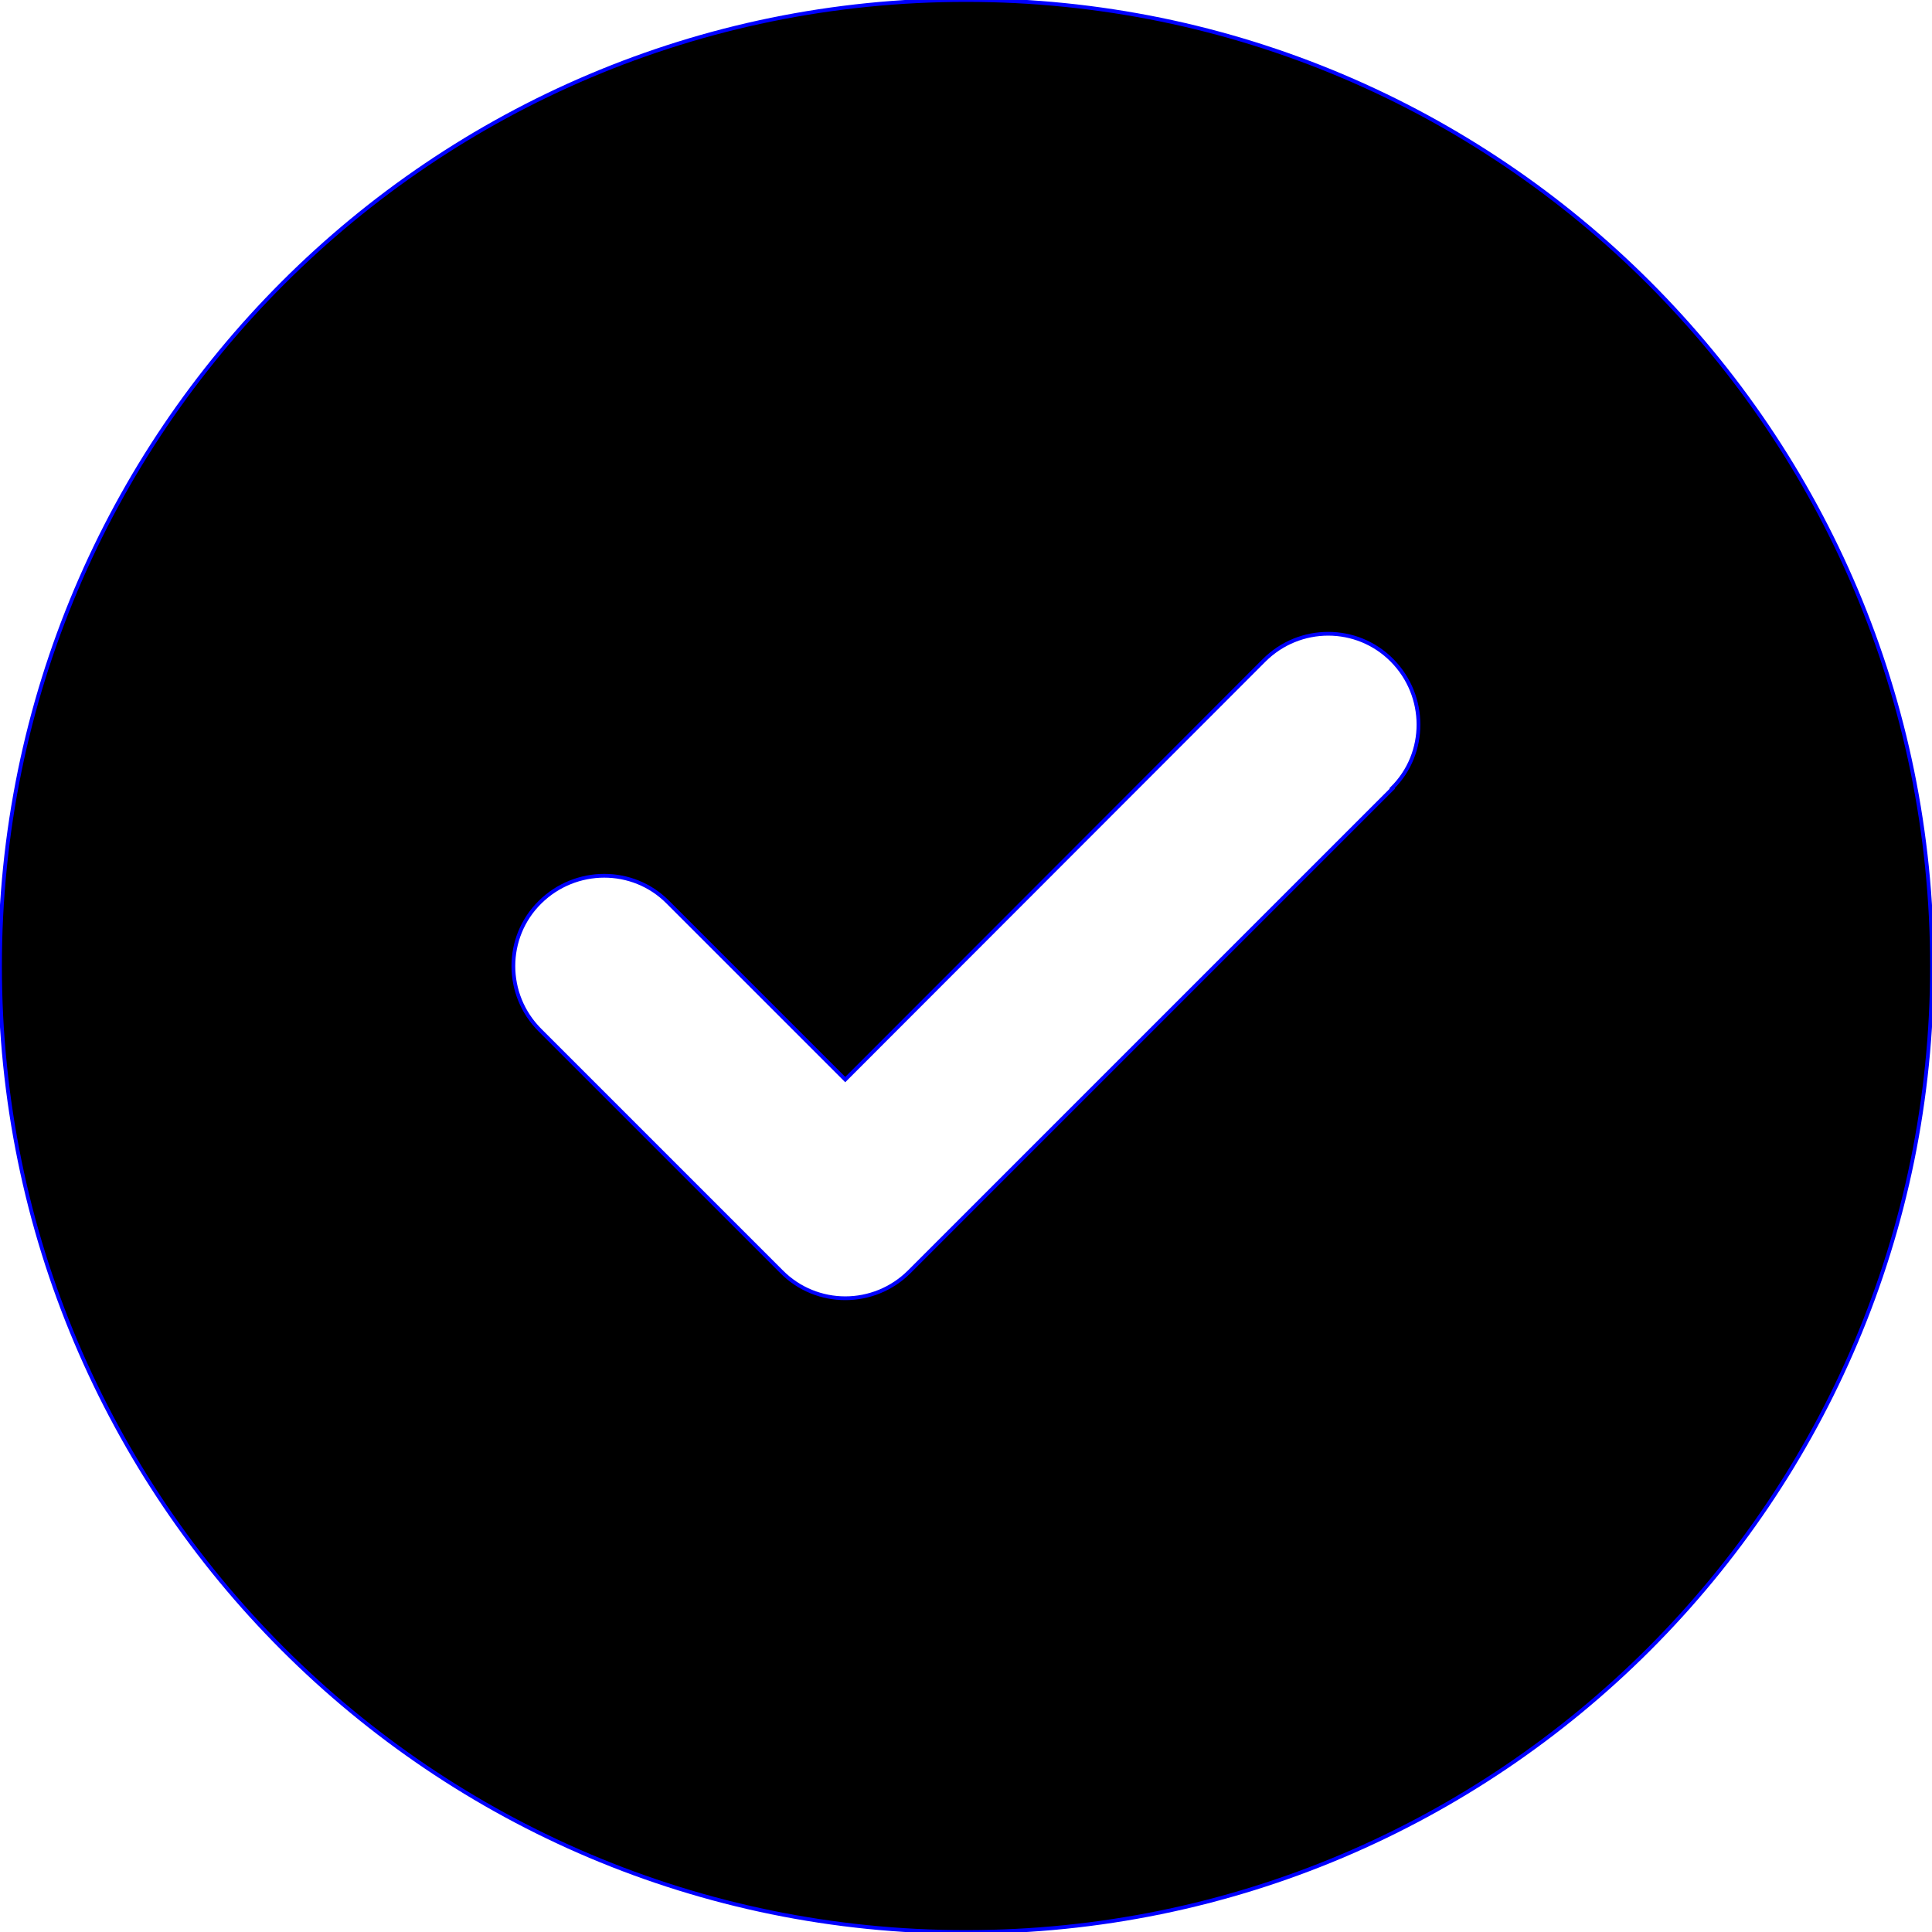
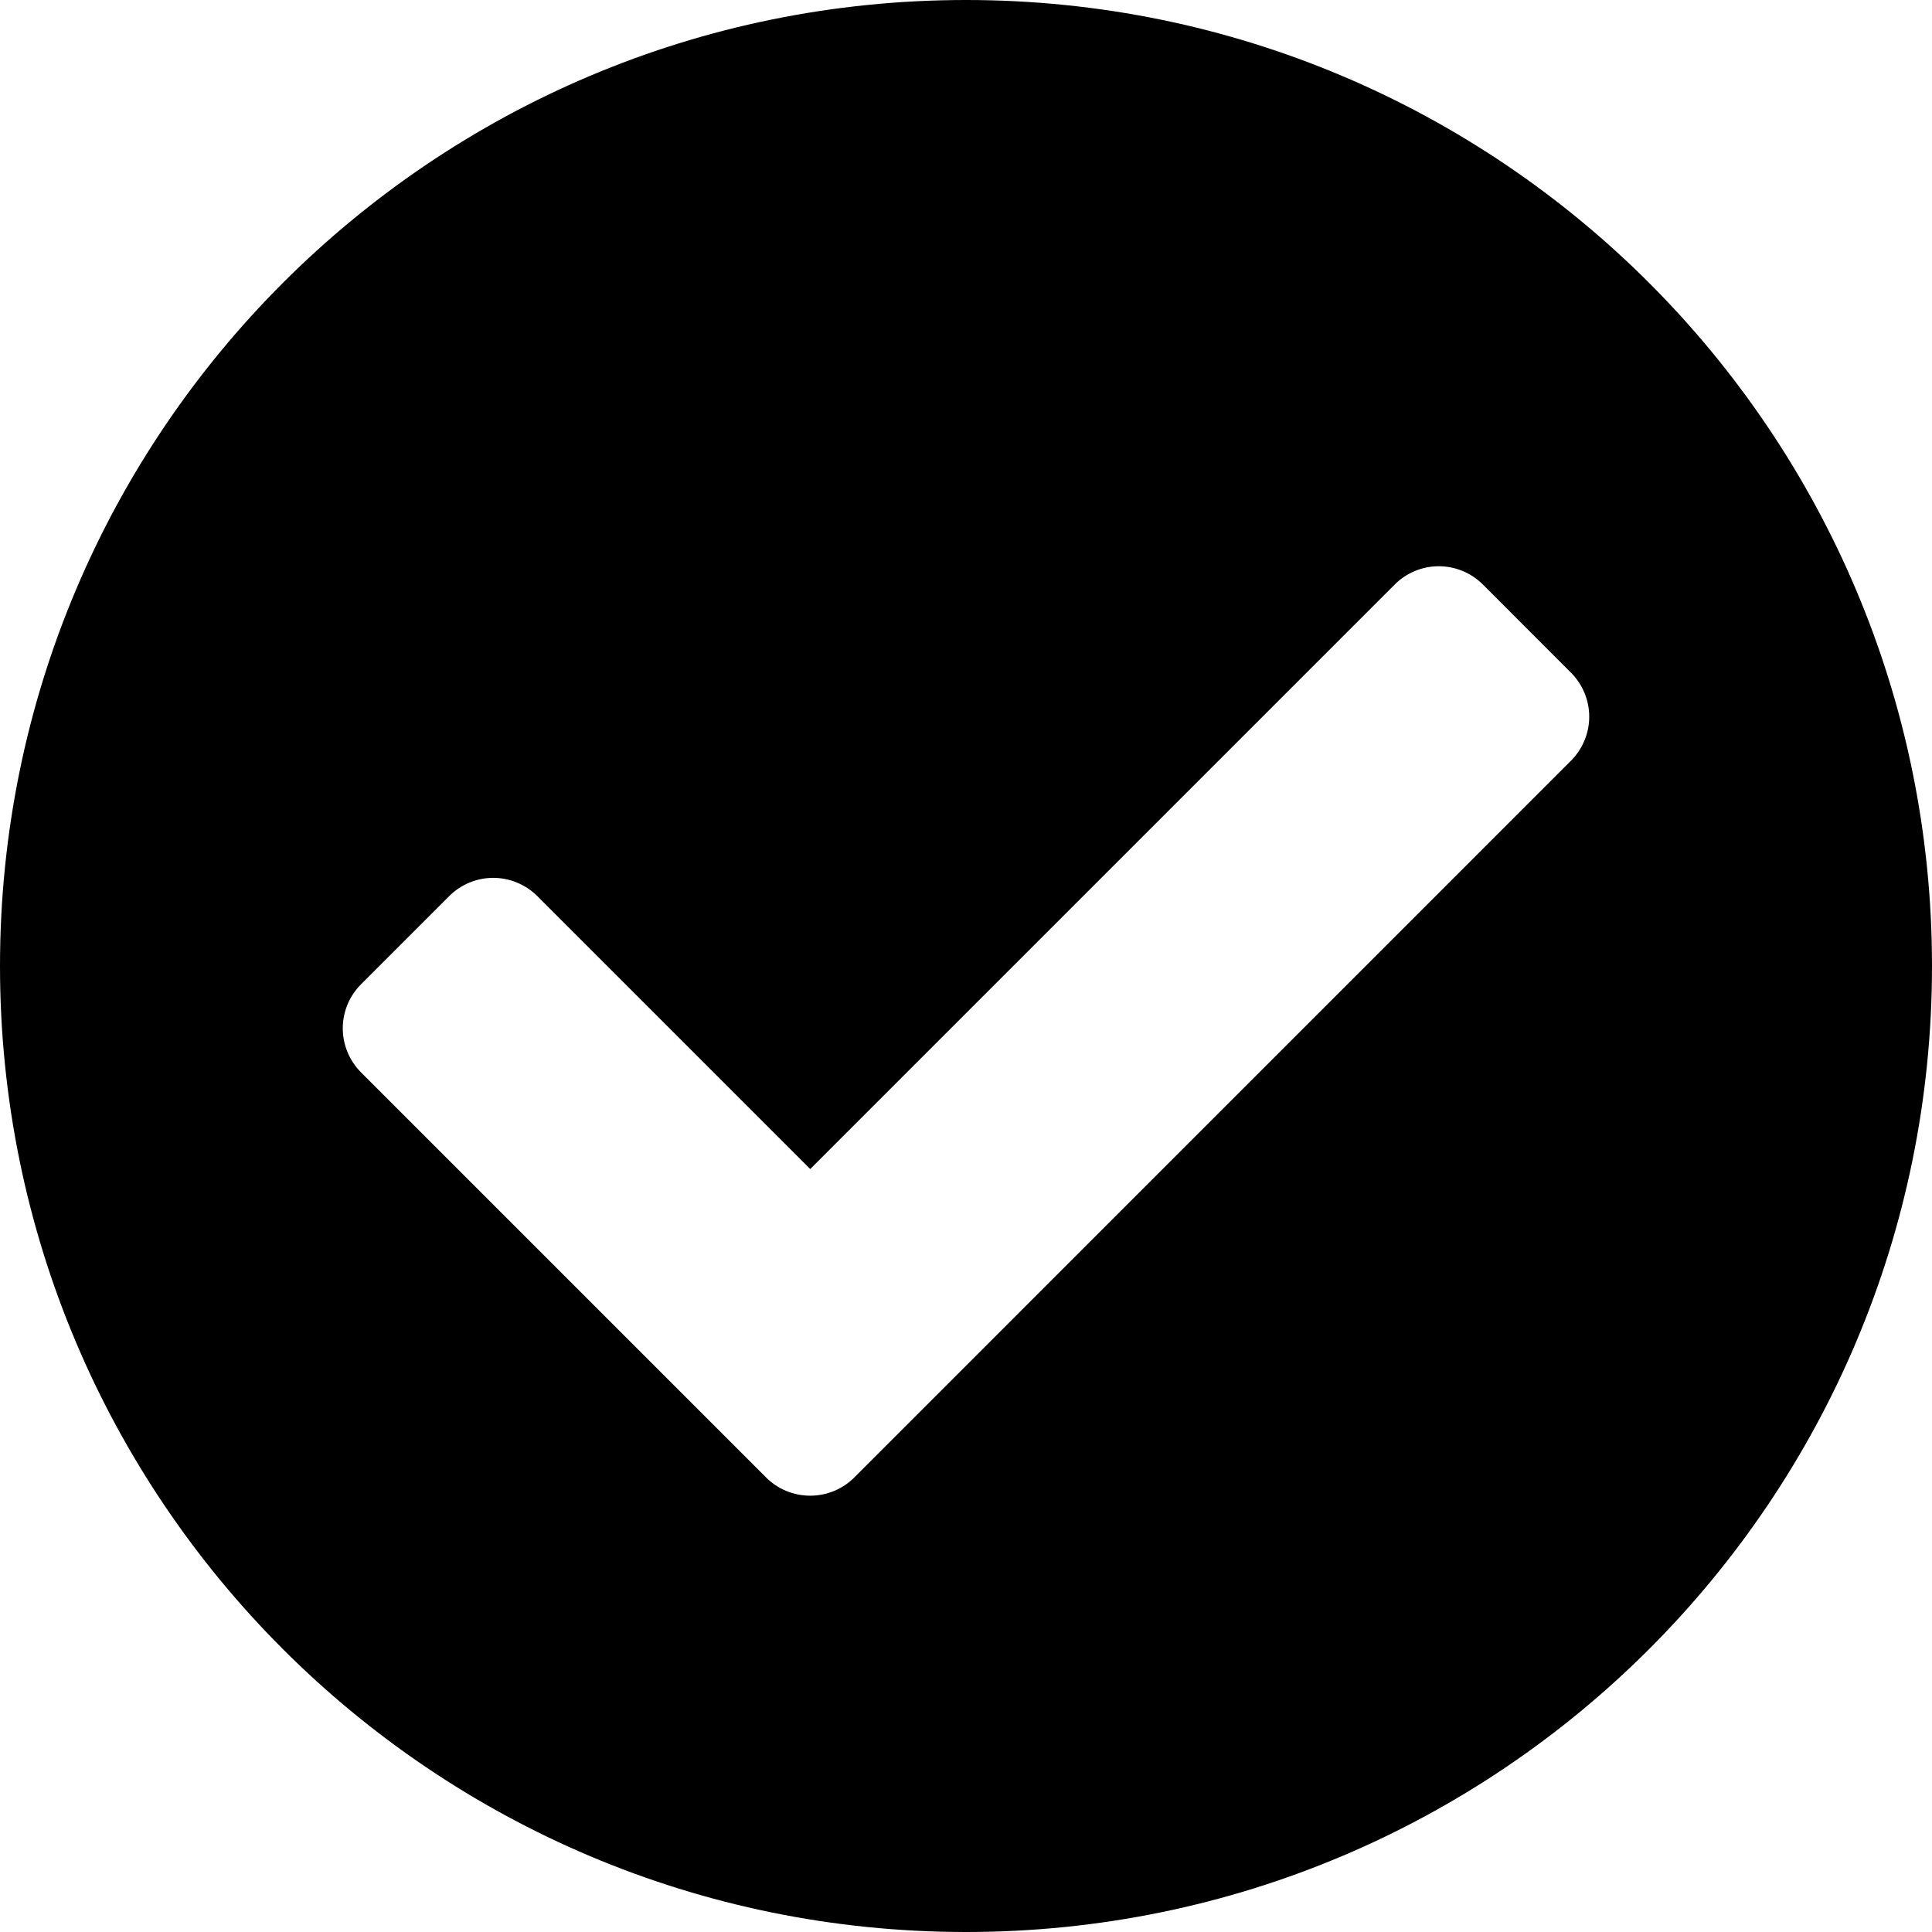
- <svg xmlns="http://www.w3.org/2000/svg" viewBox="0 0 512 512">
-   <path fill="#000" stroke="#00F" stroke-width="1" d="M256 512A256 256 0 1 0 256 0a256 256 0 1 0 0 512zM369 209L241 337c-9.4 9.4-24.6 9.4-33.9 0l-64-64c-9.4-9.4-9.4-24.6 0-33.9s24.6-9.4 33.9 0l47 47L335 175c9.4-9.4 24.6-9.4 33.9 0s9.4 24.6 0 33.9z" />
+ <svg xmlns="http://www.w3.org/2000/svg" width="24" height="24" viewBox="0 0 24 24" fill="none">
+   <path d="M12 0C5.371 0 0 5.371 0 12C0 18.629 5.371 24 12 24C18.629 24 24 18.629 24 12C24 5.371 18.629 0 12 0ZM19.515 9.45L10.612 18.354C10.467 18.499 10.27 18.58 10.065 18.58C9.859 18.58 9.662 18.499 9.517 18.354L4.485 13.322C4.34 13.176 4.258 12.979 4.258 12.774C4.258 12.569 4.34 12.372 4.485 12.227L5.58 11.132C5.651 11.06 5.737 11.003 5.831 10.964C5.925 10.925 6.025 10.905 6.127 10.905C6.229 10.905 6.329 10.925 6.423 10.964C6.517 11.003 6.603 11.06 6.675 11.132L10.065 14.522L17.326 7.261C17.397 7.189 17.483 7.132 17.577 7.093C17.671 7.054 17.771 7.034 17.873 7.034C17.975 7.034 18.075 7.054 18.169 7.093C18.263 7.132 18.349 7.189 18.421 7.261L19.515 8.356C19.66 8.501 19.742 8.698 19.742 8.903C19.742 9.108 19.66 9.305 19.515 9.45Z" fill="#000" />
+   <path d="M10.612 18.354C10.466 18.499 10.27 18.58 10.064 18.58C9.859 18.58 9.662 18.499 9.517 18.354L4.485 13.322C4.34 13.176 4.258 12.979 4.258 12.774C4.258 12.569 4.34 12.372 4.485 12.227L5.579 11.132C5.651 11.06 5.737 11.003 5.831 10.964C5.925 10.925 6.025 10.905 6.127 10.905C6.229 10.905 6.329 10.925 6.423 10.964C6.517 11.003 6.603 11.06 6.674 11.132L10.064 14.522L17.325 7.261C17.397 7.189 17.483 7.132 17.576 7.093C17.671 7.054 17.771 7.034 17.873 7.034C17.974 7.034 18.075 7.054 18.169 7.093C18.263 7.132 18.349 7.189 18.42 7.261L19.515 8.356C19.66 8.501 19.741 8.698 19.741 8.903C19.741 9.108 19.66 9.305 19.515 9.451L10.612 18.354Z" fill="none" />
</svg>
